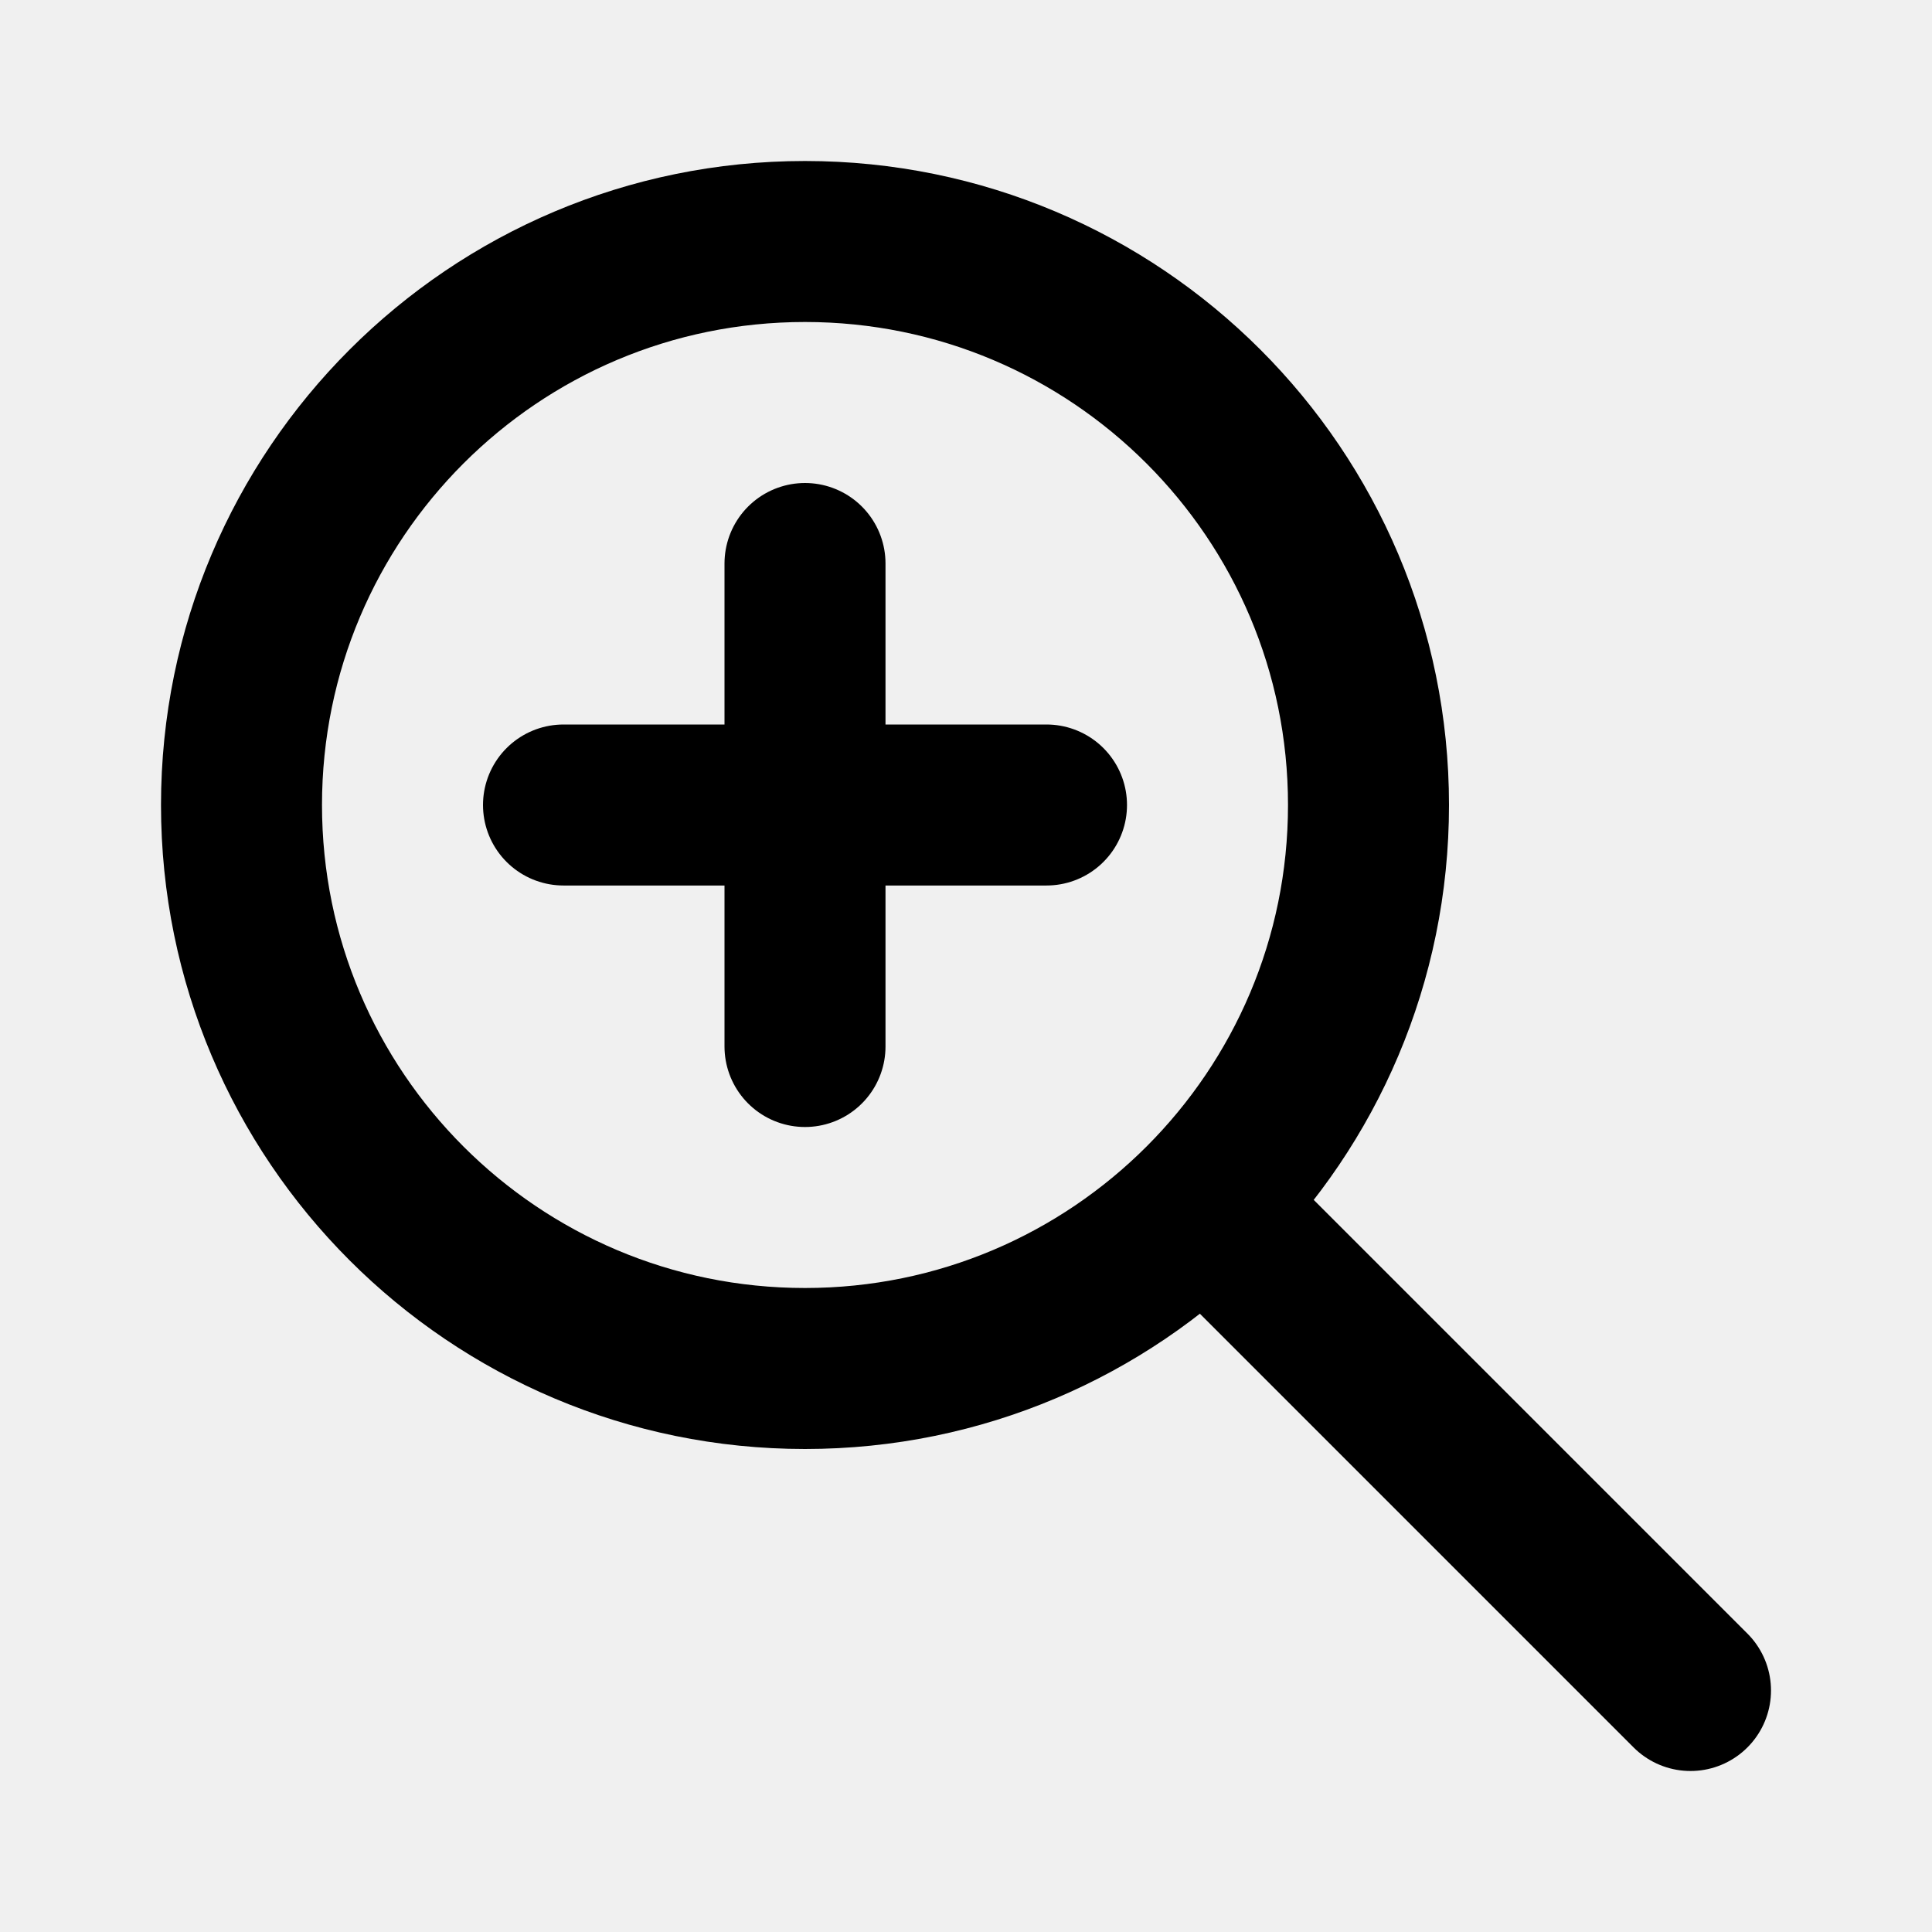
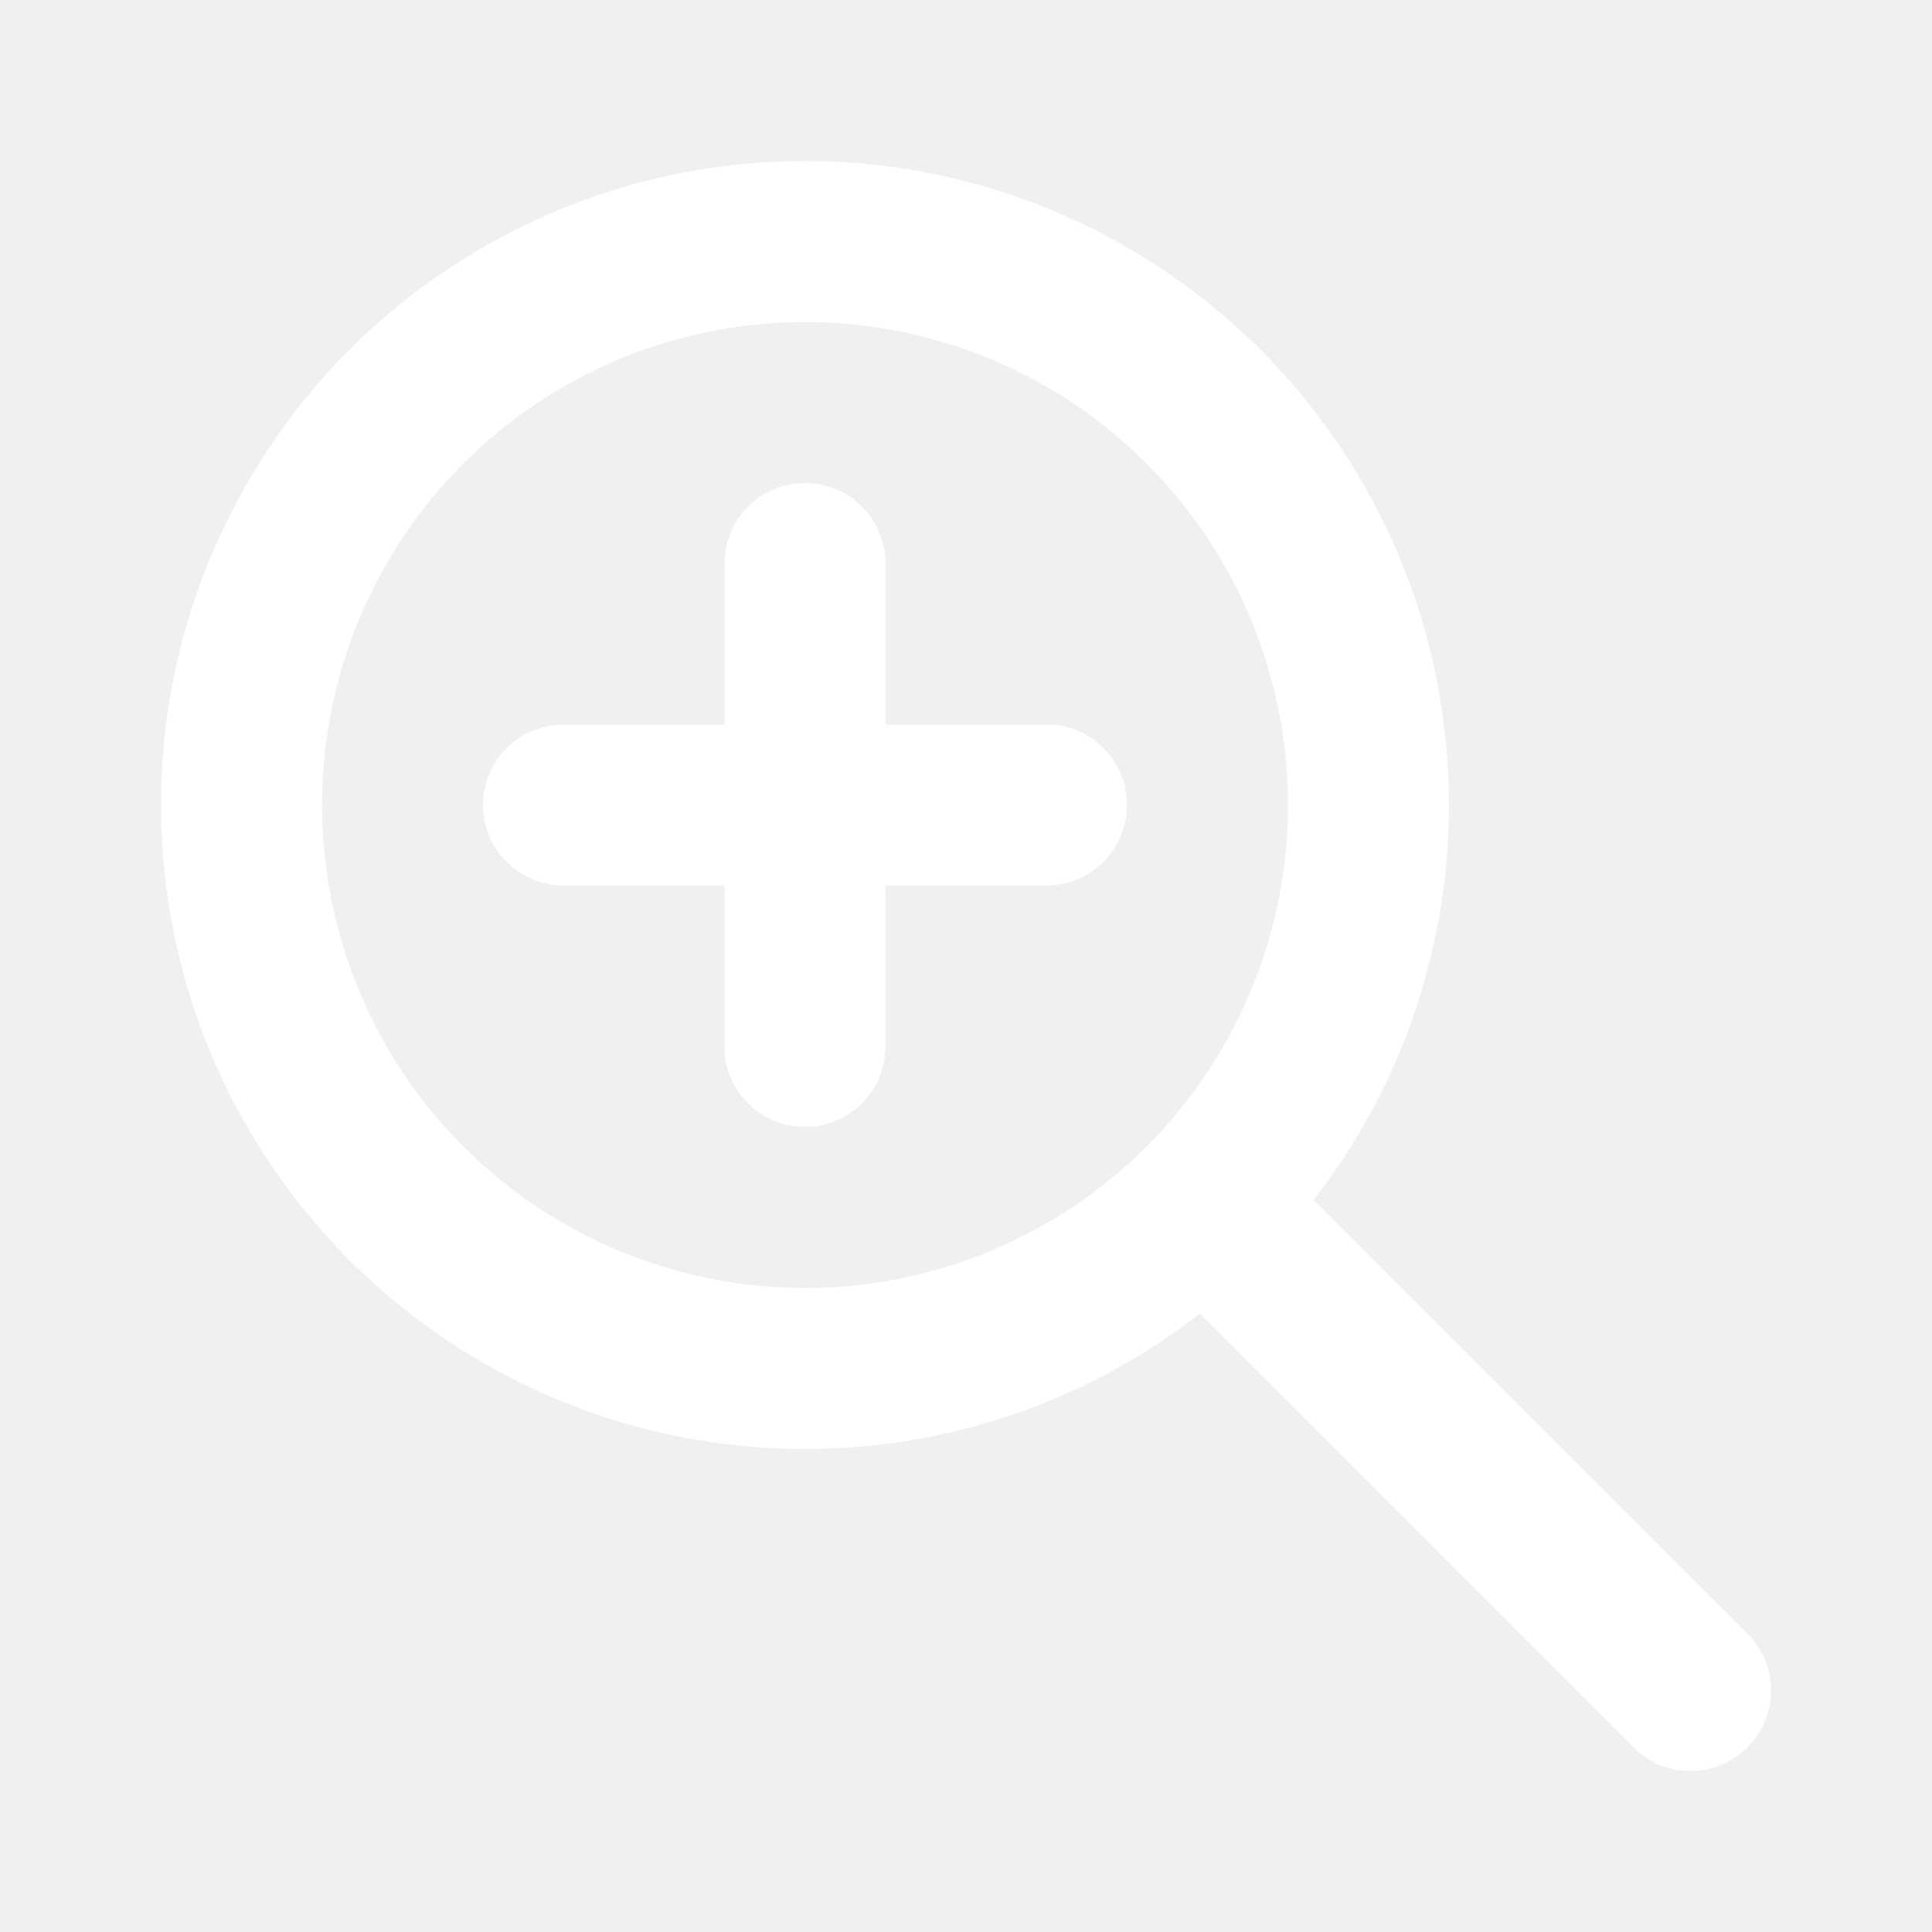
- <svg xmlns="http://www.w3.org/2000/svg" width="24" height="24" viewBox="0 0 24 24" fill="none" stroke="currentColor" stroke-width="2" stroke-linecap="round" stroke-linejoin="round" class="icon icon-tabler icons-tabler-outline icon-tabler-zoom-in">
-   <path stroke="none" d="M0 0h24v24H0z" fill="none" />
-   <path d="M10 10m-7 0a7 7 0 1 0 14 0a7 7 0 1 0 -14 0" />
-   <path d="M7 10l6 0" />
-   <path d="M10 7l0 6" />
-   <path d="M21 21l-6 -6" />
+ <svg xmlns="http://www.w3.org/2000/svg" width="22" height="22" viewBox="0 0 22 22" fill="none">
+   <path fill-rule="evenodd" clip-rule="evenodd" d="M6.36 2.392C7.25 2.023 8.204 1.833 9.167 1.833C10.13 1.833 11.083 2.023 11.973 2.392C12.863 2.76 13.671 3.3 14.352 3.981C15.033 4.662 15.573 5.471 15.942 6.36C16.31 7.25 16.5 8.204 16.5 9.167C16.5 10.13 16.31 11.084 15.942 11.973C15.573 12.863 15.033 13.671 14.352 14.352C13.671 15.033 12.863 15.573 11.973 15.942C11.083 16.311 10.13 16.5 9.167 16.5C8.204 16.5 7.25 16.311 6.36 15.942C5.471 15.573 4.662 15.033 3.981 14.352C3.3 13.671 2.76 12.863 2.391 11.973C2.023 11.084 1.833 10.13 1.833 9.167C1.833 8.204 2.023 7.25 2.391 6.36C2.76 5.471 3.3 4.662 3.981 3.981C4.662 3.3 5.471 2.76 6.36 2.392ZM9.167 3.667C8.444 3.667 7.729 3.809 7.062 4.085C6.395 4.362 5.788 4.767 5.277 5.278C4.767 5.788 4.362 6.395 4.085 7.062C3.809 7.729 3.667 8.445 3.667 9.167C3.667 9.889 3.809 10.604 4.085 11.272C4.362 11.939 4.767 12.545 5.277 13.056C5.788 13.567 6.395 13.972 7.062 14.248C7.729 14.525 8.444 14.667 9.167 14.667C9.889 14.667 10.604 14.525 11.271 14.248C11.939 13.972 12.545 13.567 13.056 13.056C13.566 12.545 13.972 11.939 14.248 11.272C14.524 10.604 14.667 9.889 14.667 9.167C14.667 8.445 14.524 7.729 14.248 7.062C13.972 6.395 13.566 5.788 13.056 5.278C12.545 4.767 11.939 4.362 11.271 4.085C10.604 3.809 9.889 3.667 9.167 3.667Z" fill="white" />
+   <path fill-rule="evenodd" clip-rule="evenodd" d="M5.5 9.167C5.5 8.66 5.91 8.25 6.417 8.25H11.917C12.423 8.25 12.833 8.66 12.833 9.167C12.833 9.673 12.423 10.083 11.917 10.083H6.417C5.91 10.083 5.5 9.673 5.5 9.167Z" fill="white" />
+   <path fill-rule="evenodd" clip-rule="evenodd" d="M9.167 5.5C9.673 5.5 10.083 5.91 10.083 6.417V11.917C10.083 12.423 9.673 12.833 9.167 12.833C8.66 12.833 8.25 12.423 8.25 11.917V6.417C8.25 5.91 8.66 5.5 9.167 5.5Z" fill="white" />
+   <path fill-rule="evenodd" clip-rule="evenodd" d="M13.102 13.102C13.46 12.744 14.04 12.744 14.398 13.102L19.898 18.602C20.256 18.96 20.256 19.54 19.898 19.898C19.54 20.256 18.96 20.256 18.602 19.898L13.102 14.398C12.744 14.04 12.744 13.46 13.102 13.102Z" fill="white" />
</svg>
